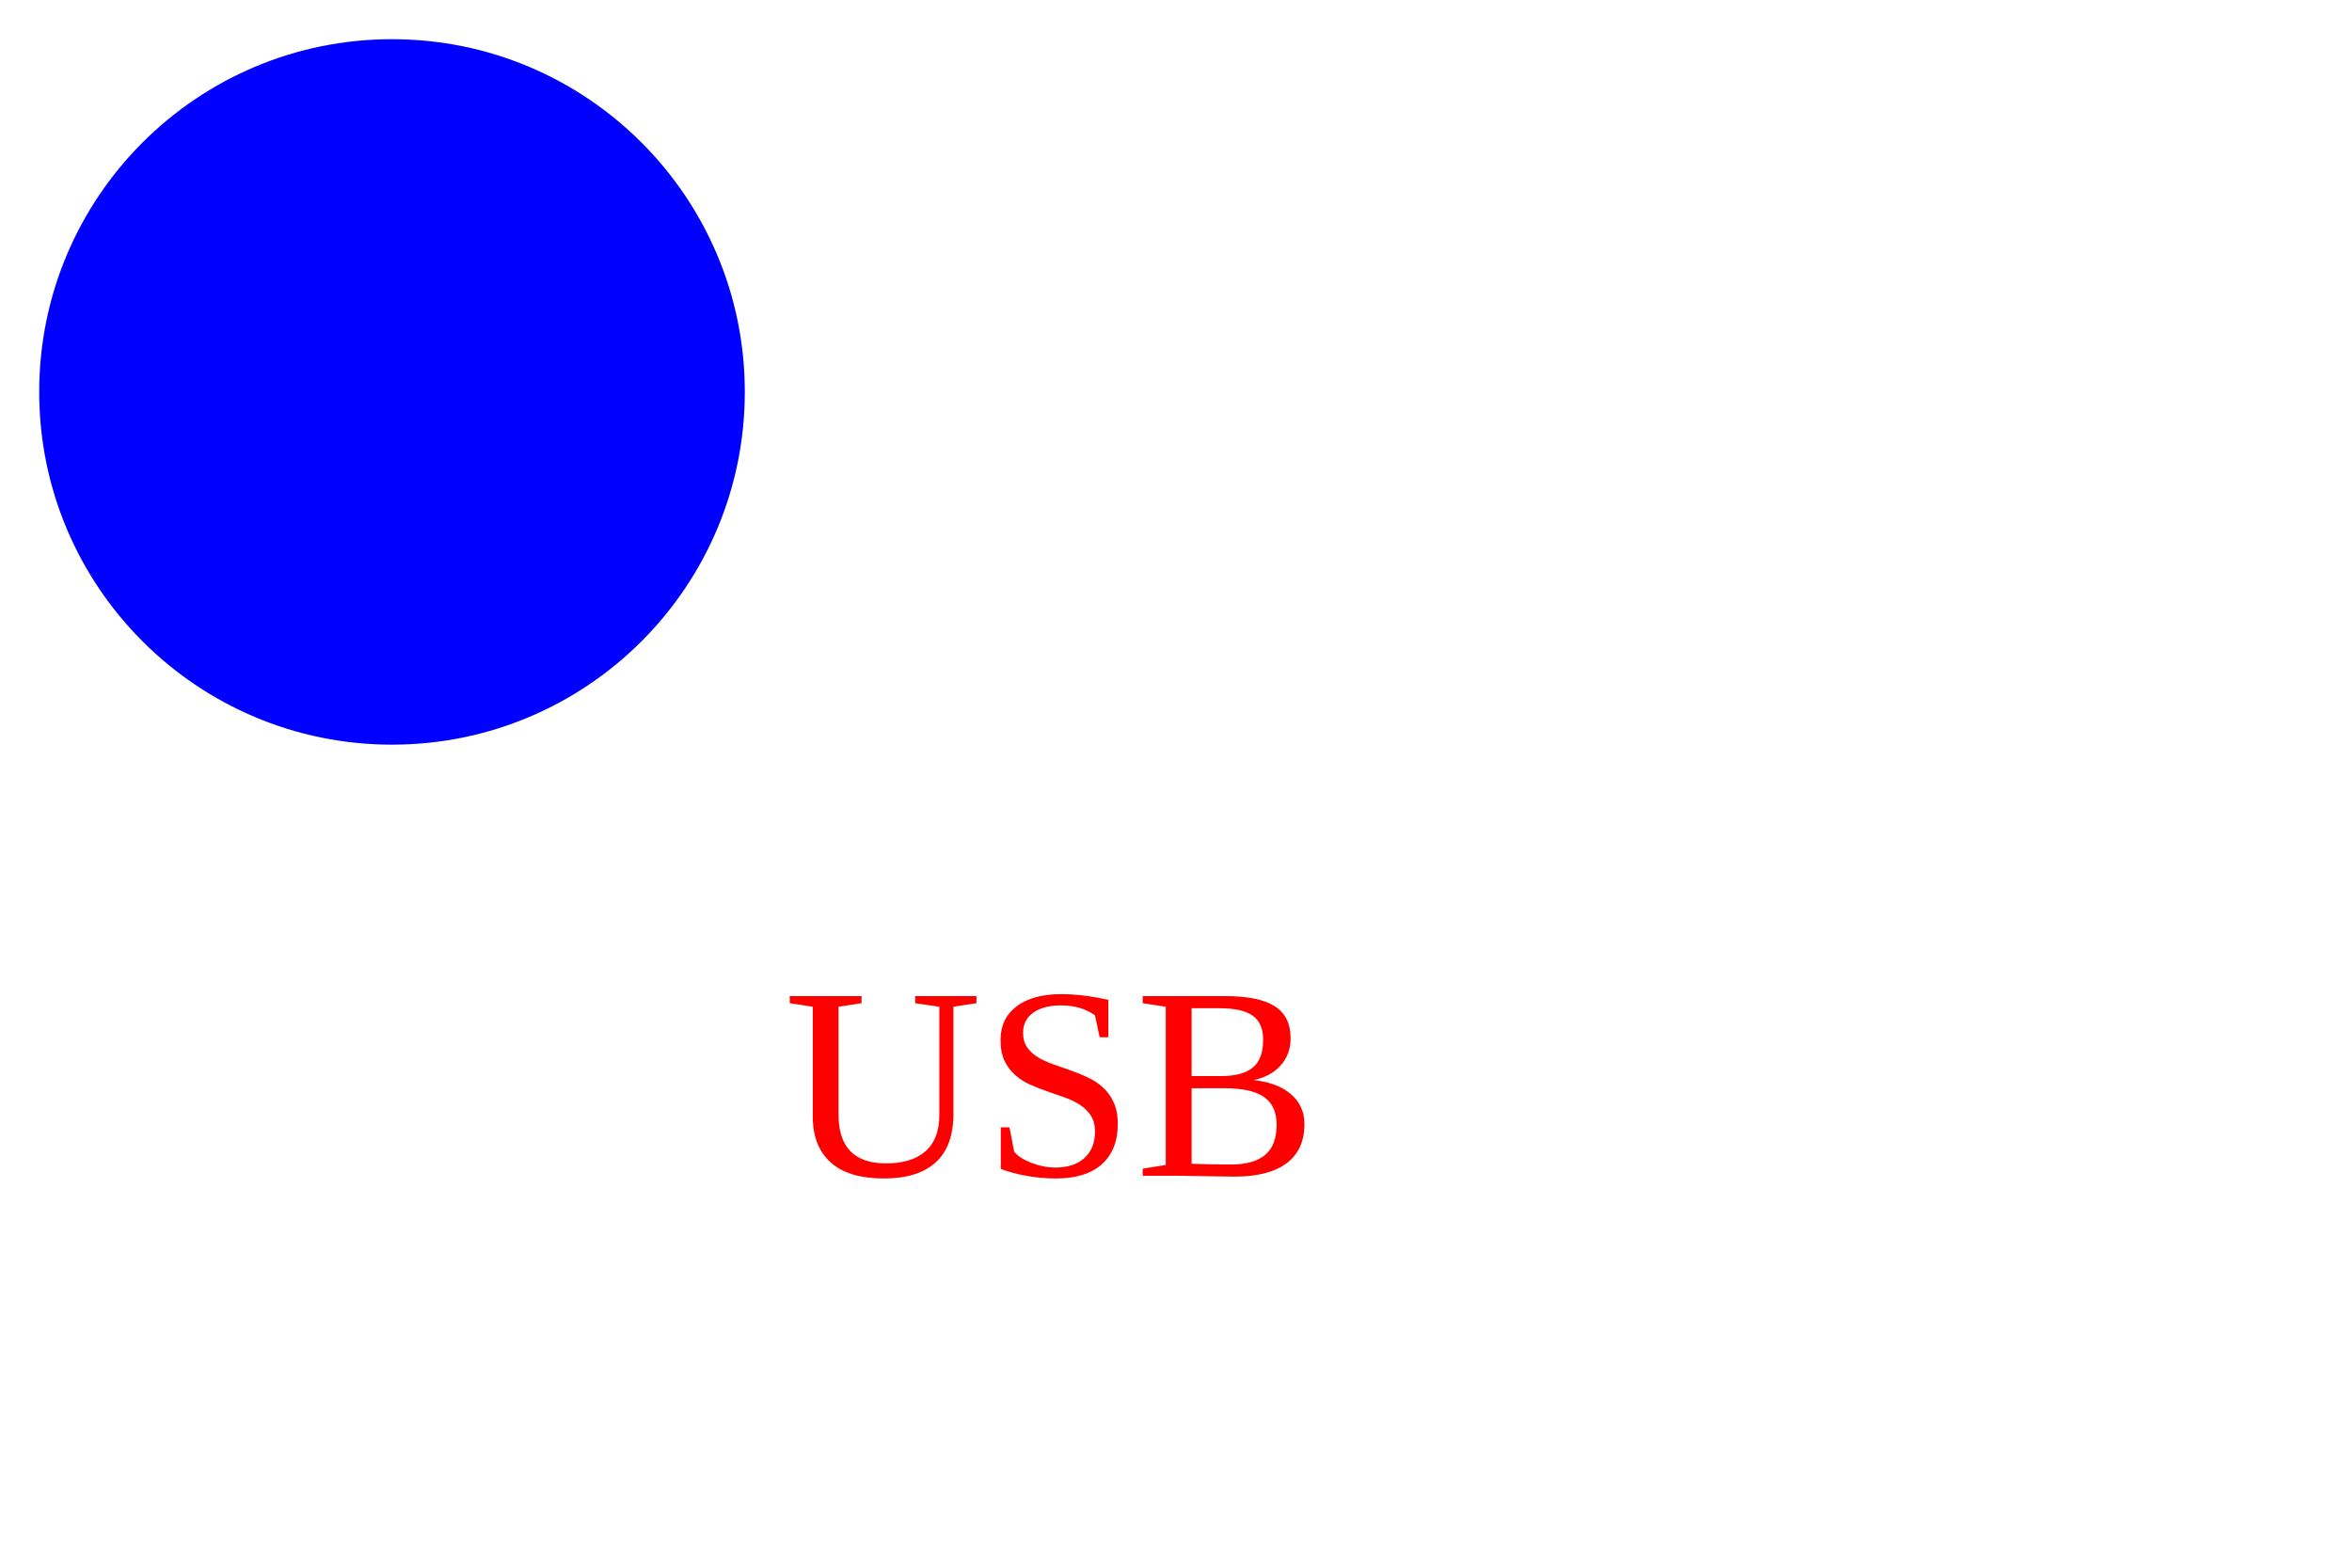
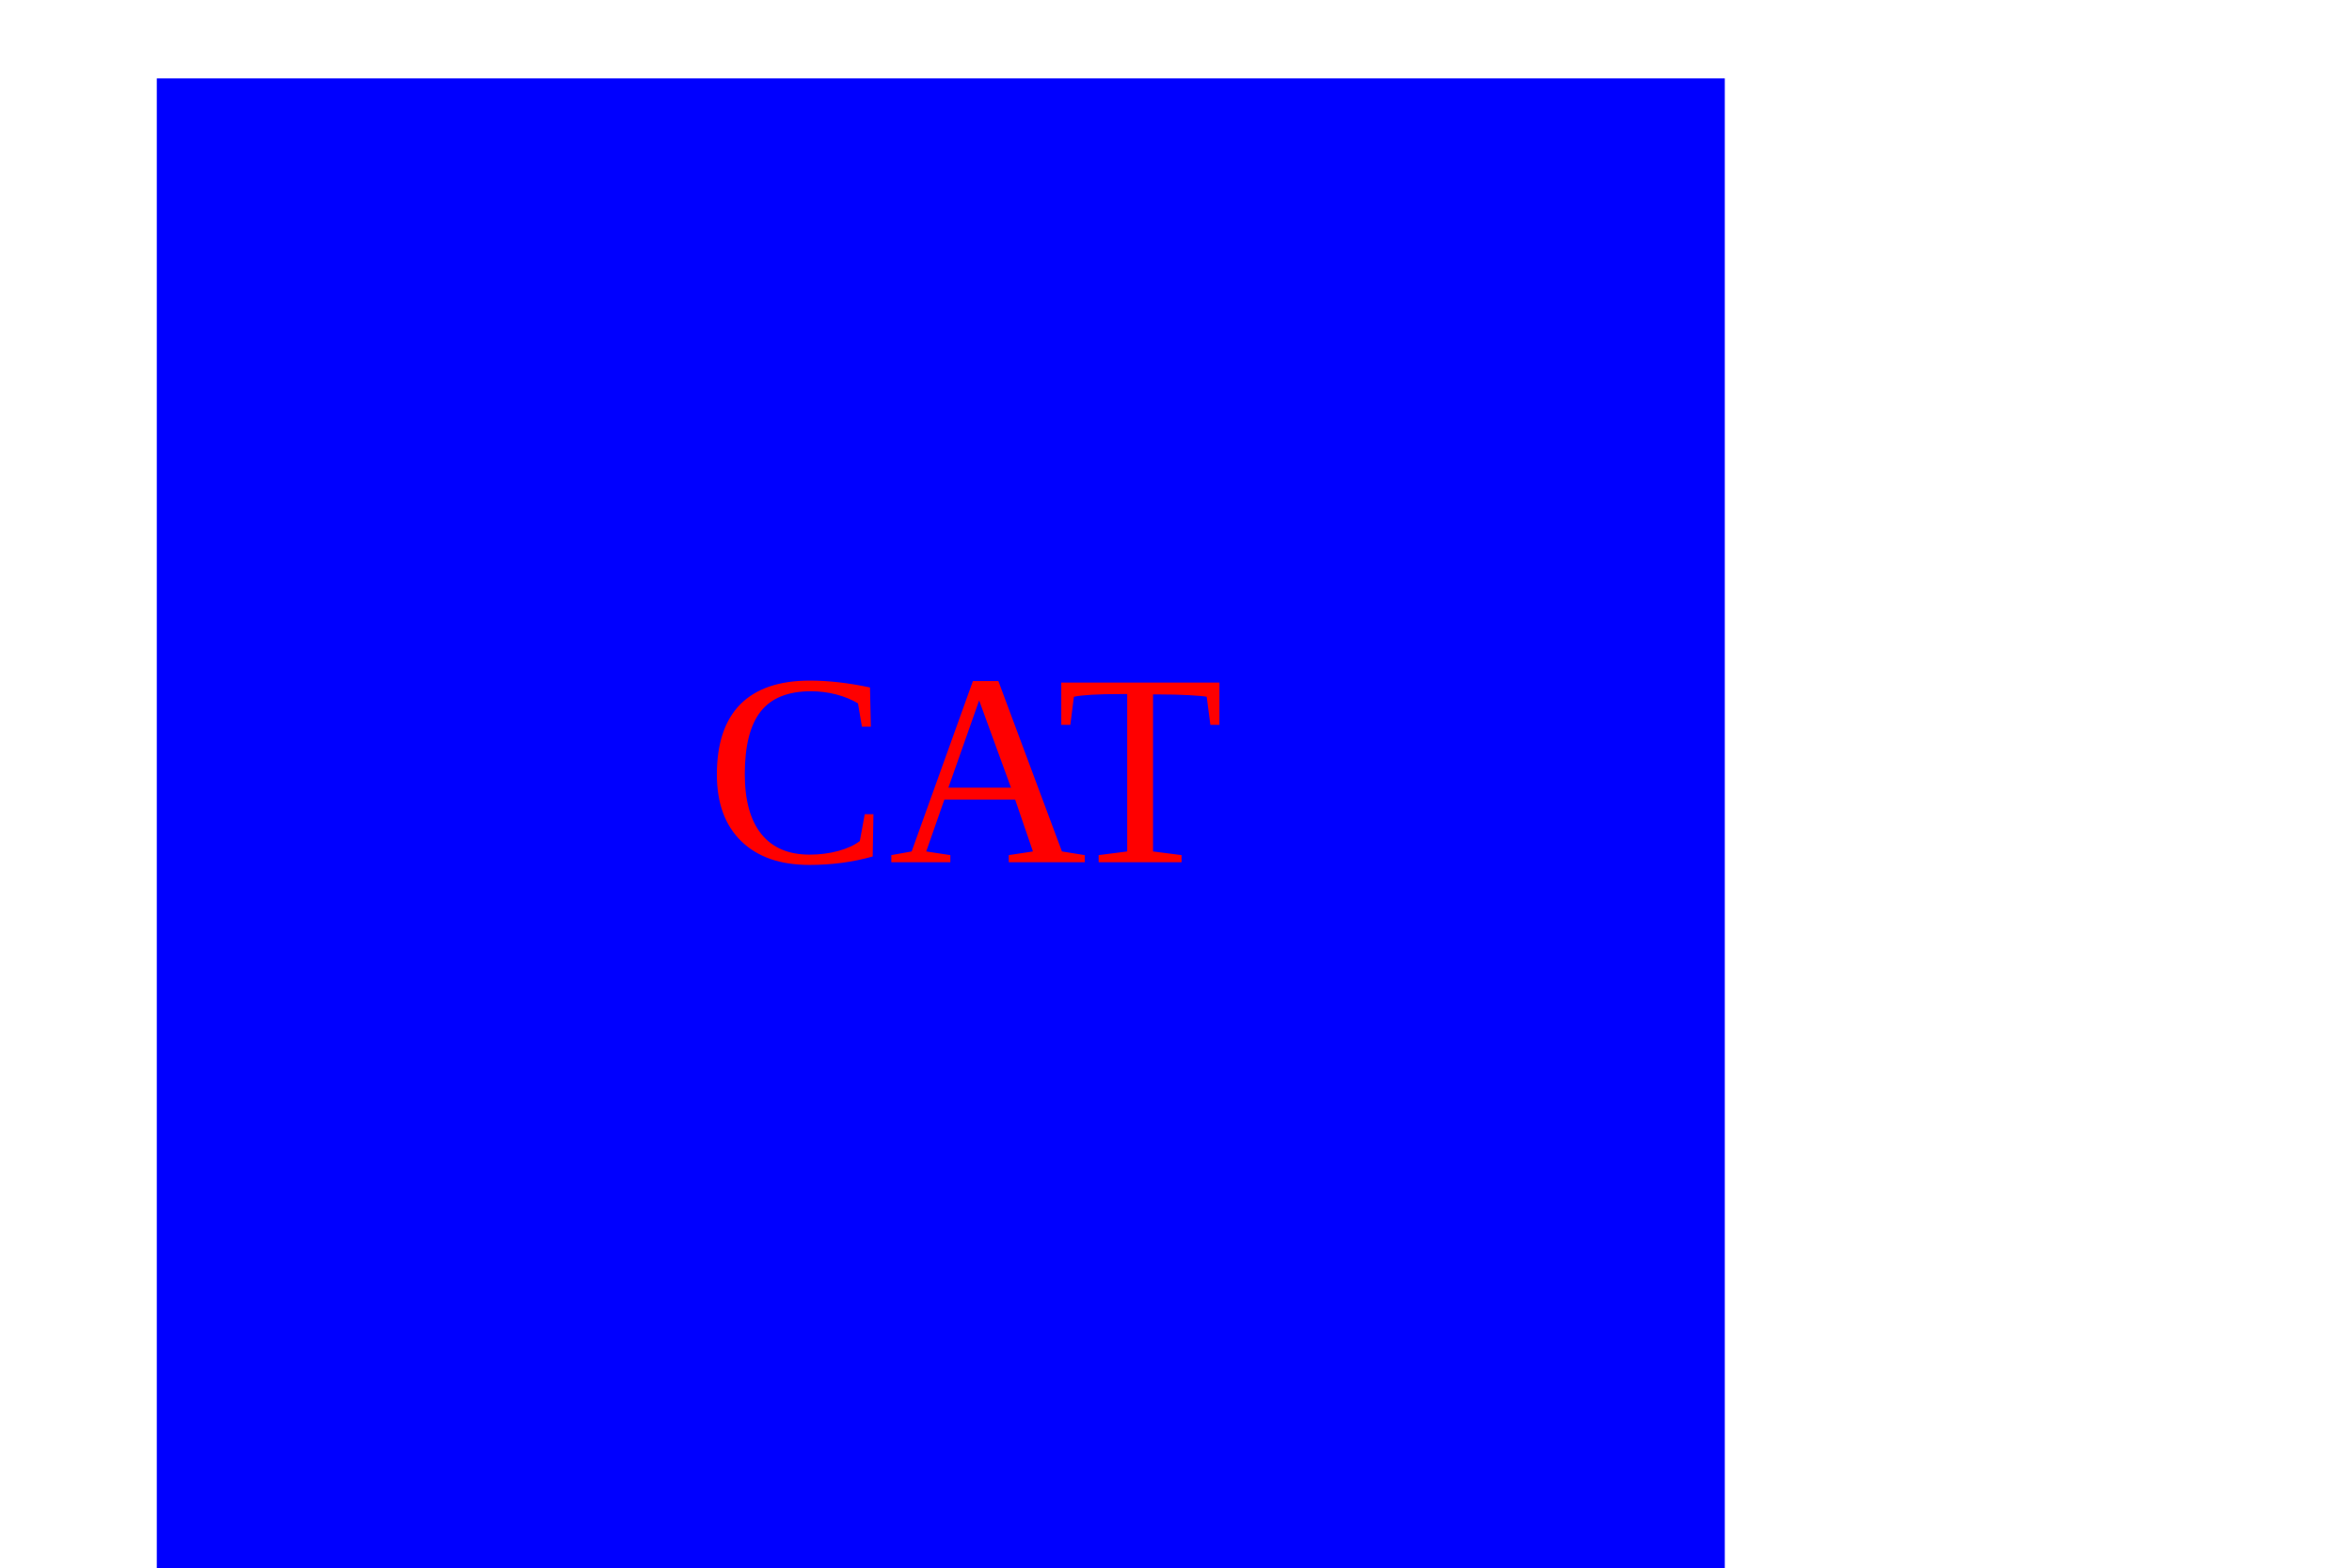
<svg xmlns="http://www.w3.org/2000/svg" width="300" height="200">
  <g>
-     <circle r="45" cx="50" cy="50" fill="blue" />
-     <text x="100" y="150" fill="red" font-size="35">
- USB 
+     <rect width="200" height="200" x="20" y="10" fill="blue" />
+     <text x="90" y="110" fill="red" font-size="35">
+ CAT 
</text>
  </g>
</svg>
